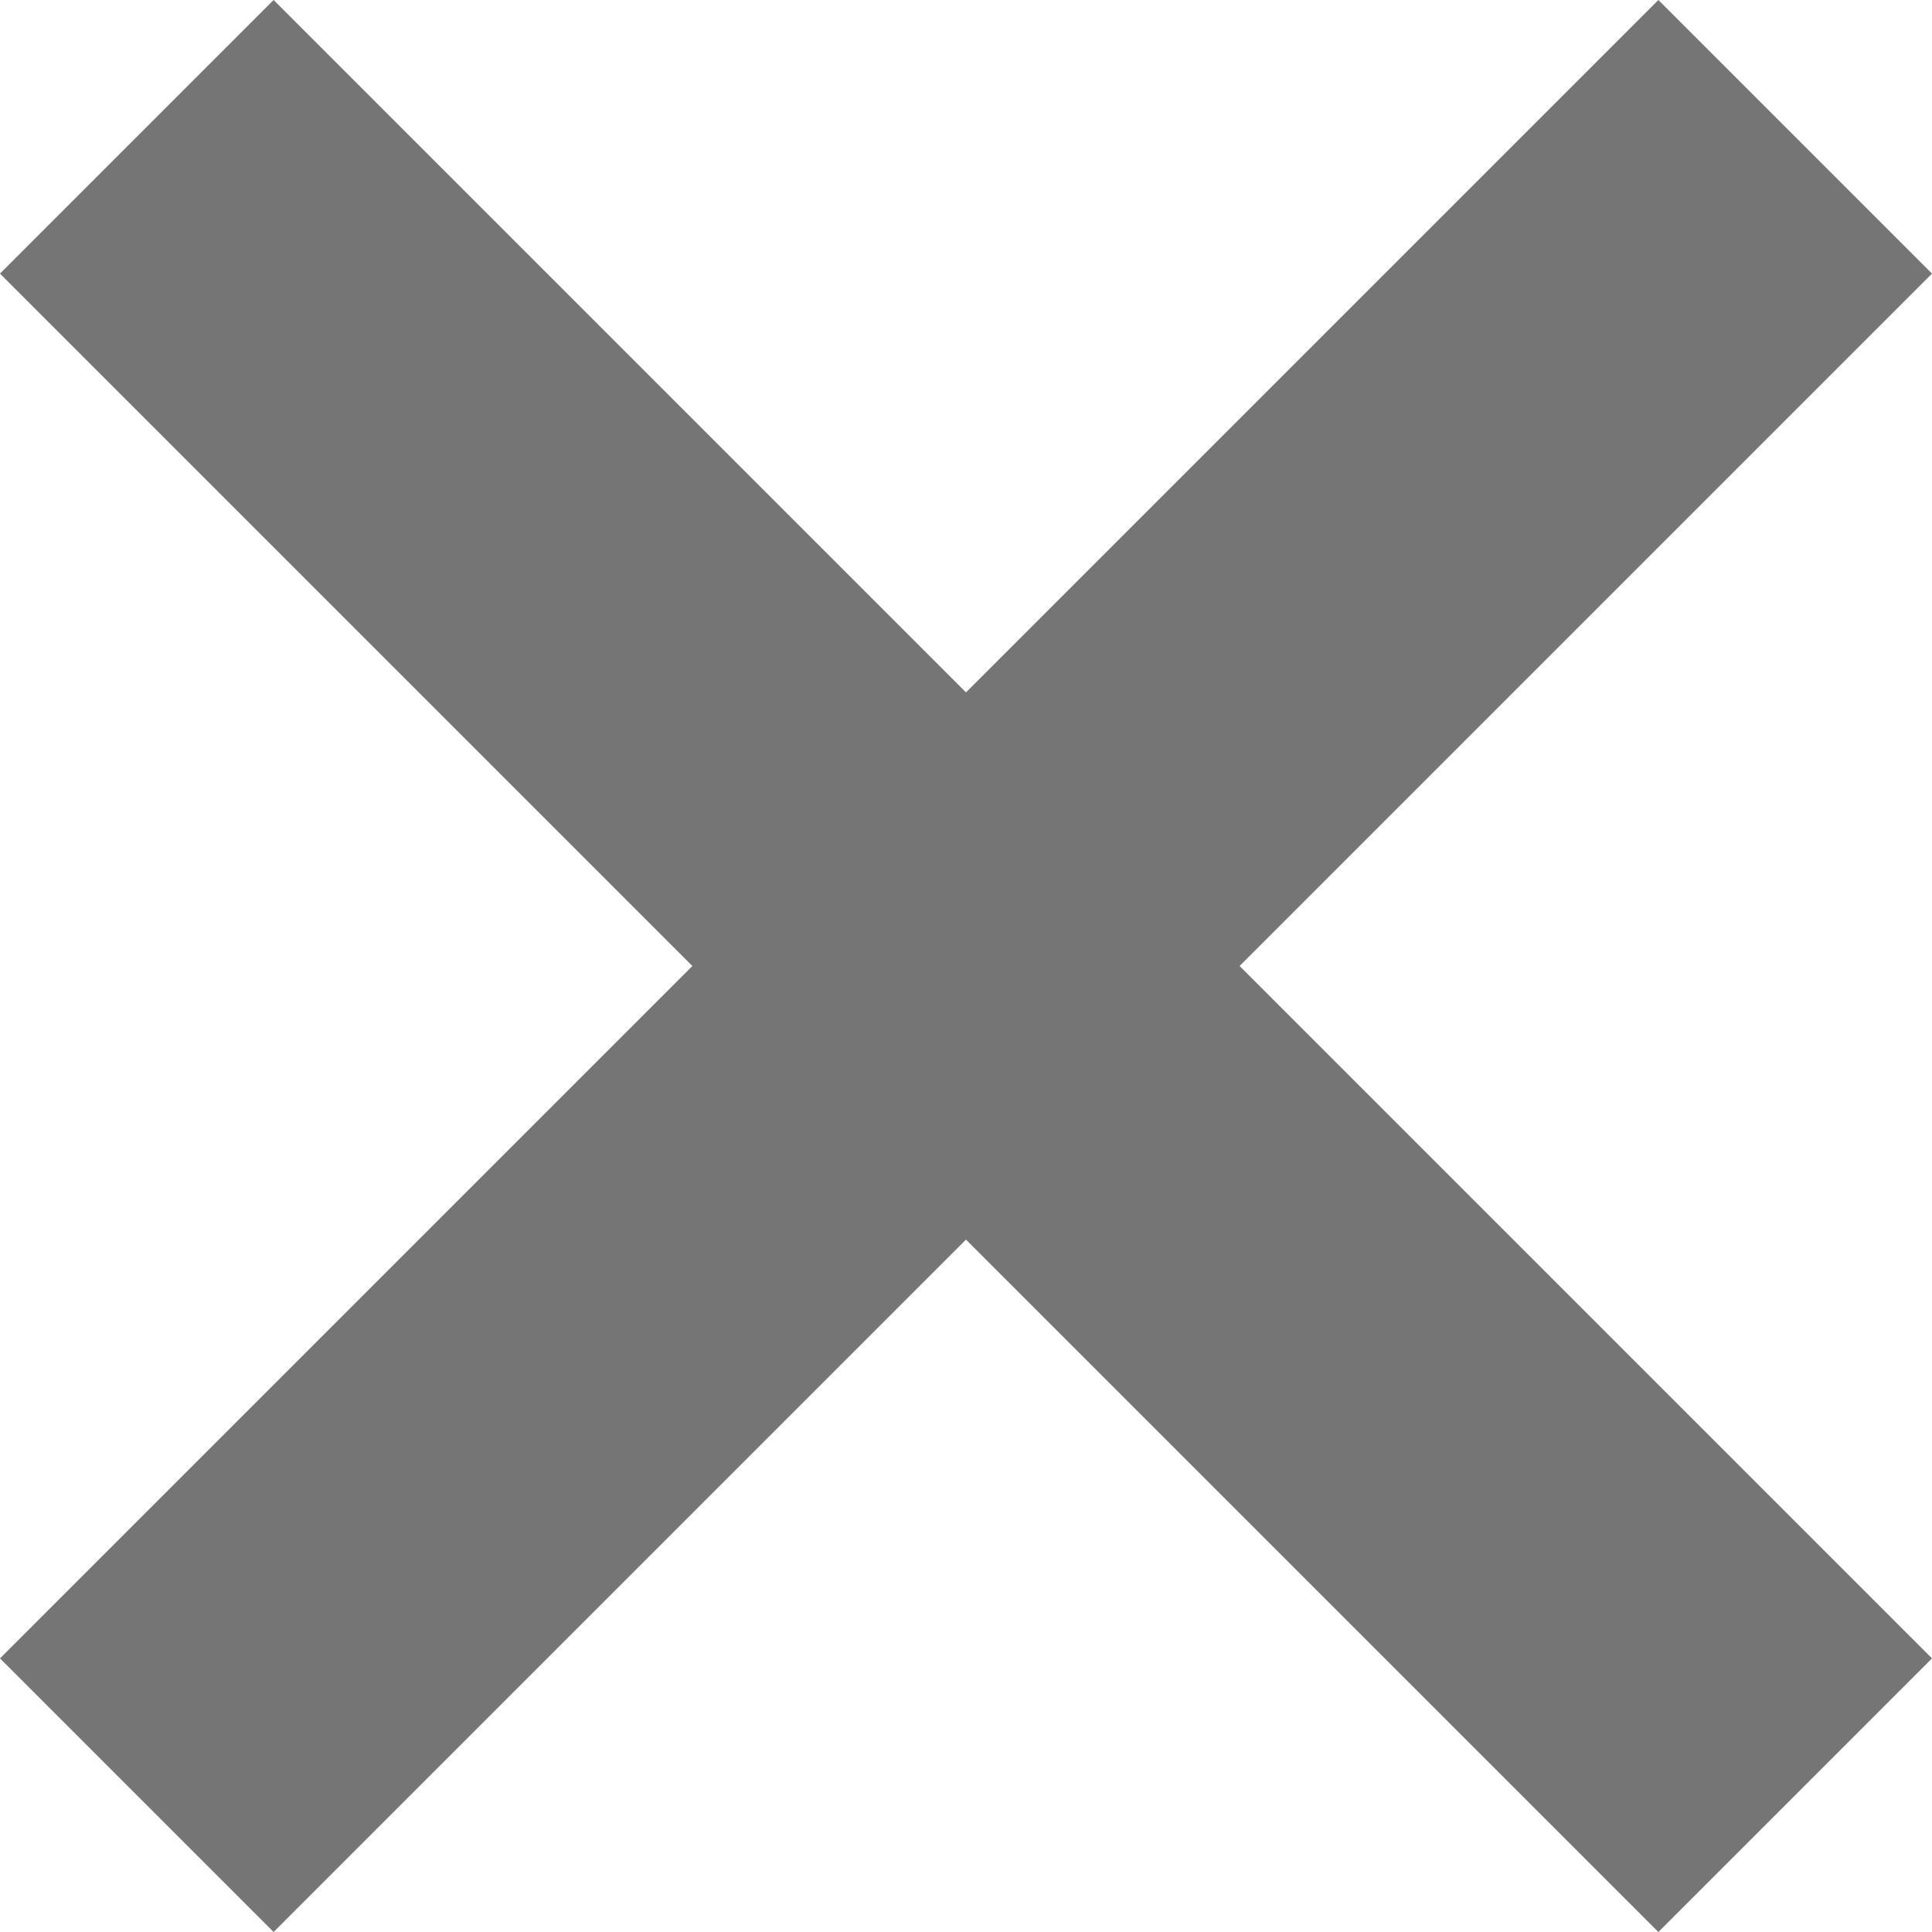
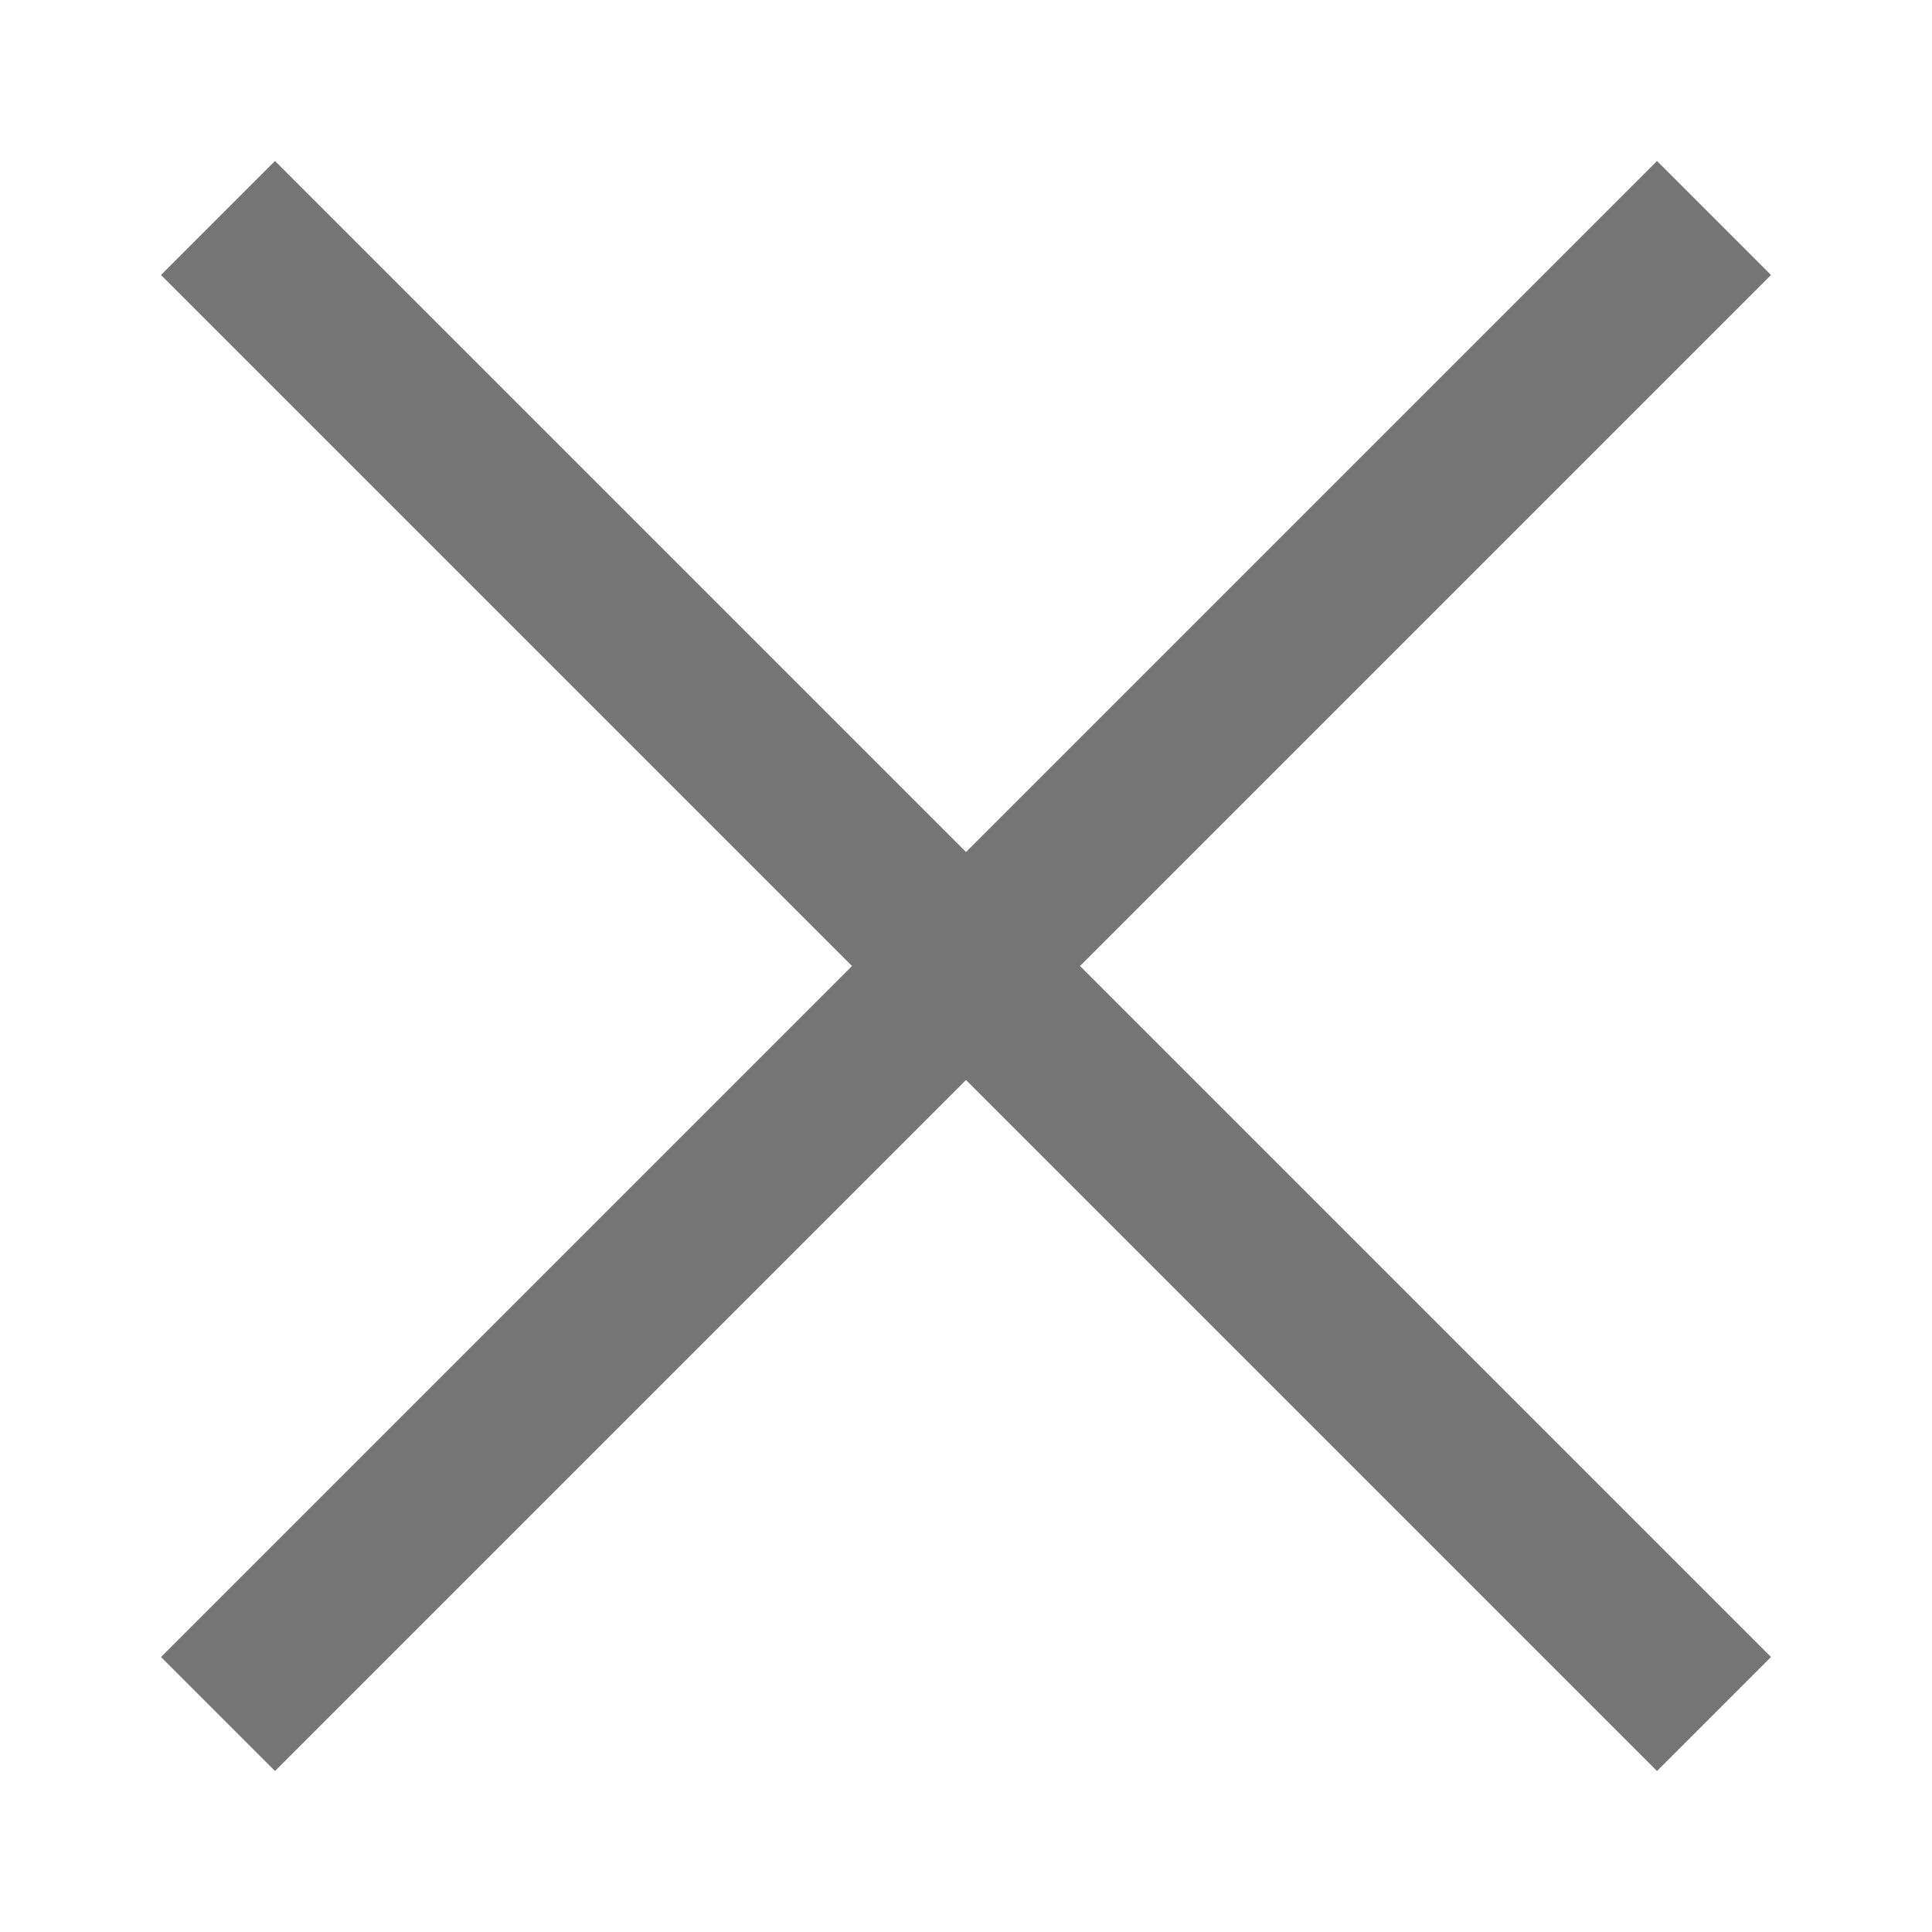
- <svg xmlns="http://www.w3.org/2000/svg" width="8" height="8" viewBox="0 0 8 8" fill="none">
-   <path d="M8 1.133L5.133 4L8 6.867L6.867 8L4 5.133L1.133 8L0 6.867L2.867 4L0 1.133L1.133 0L4 2.867L6.867 0L8 1.133Z" fill="#757575" />
+ <svg xmlns="http://www.w3.org/2000/svg" width="24" height="24" viewBox="0 0 24 24" fill="none">
+   <path d="M13.416 12L22 20.584L20.584 22L12 13.416L3.416 22L2 20.584L10.584 12L2 3.416L3.416 2L12 10.584L20.584 2L22 3.416L13.416 12Z" fill="#757575" />
</svg>
